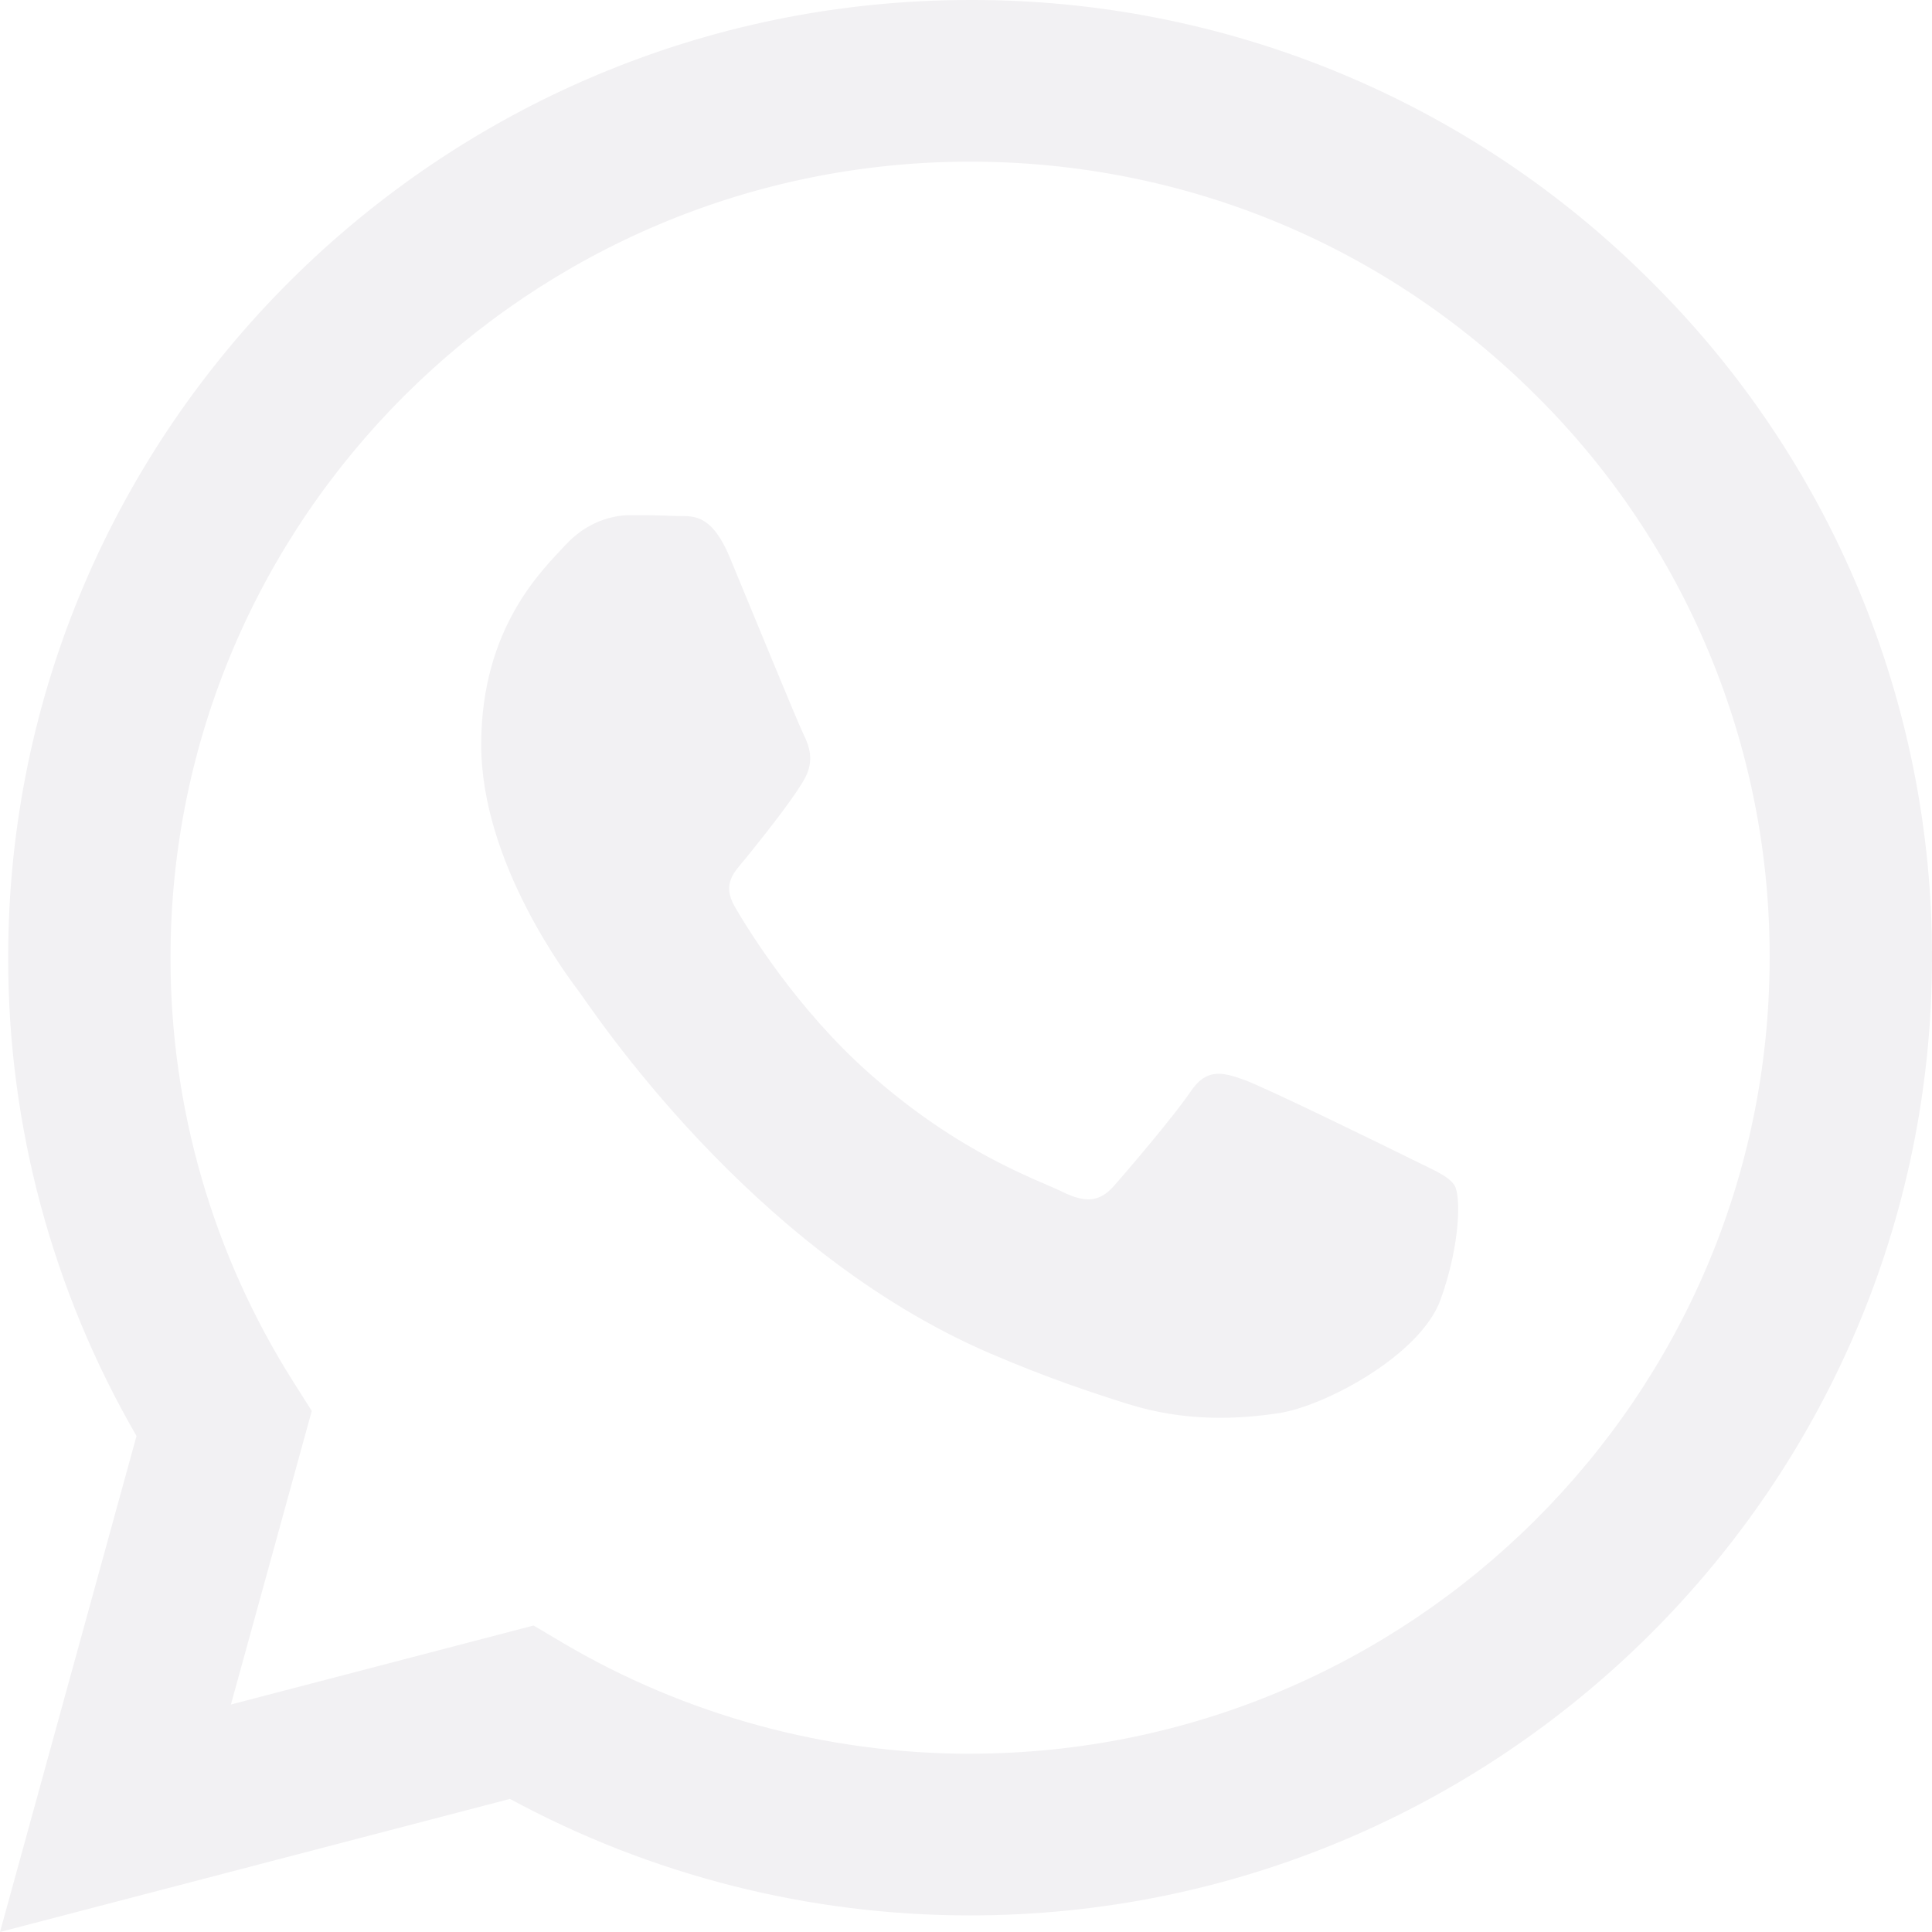
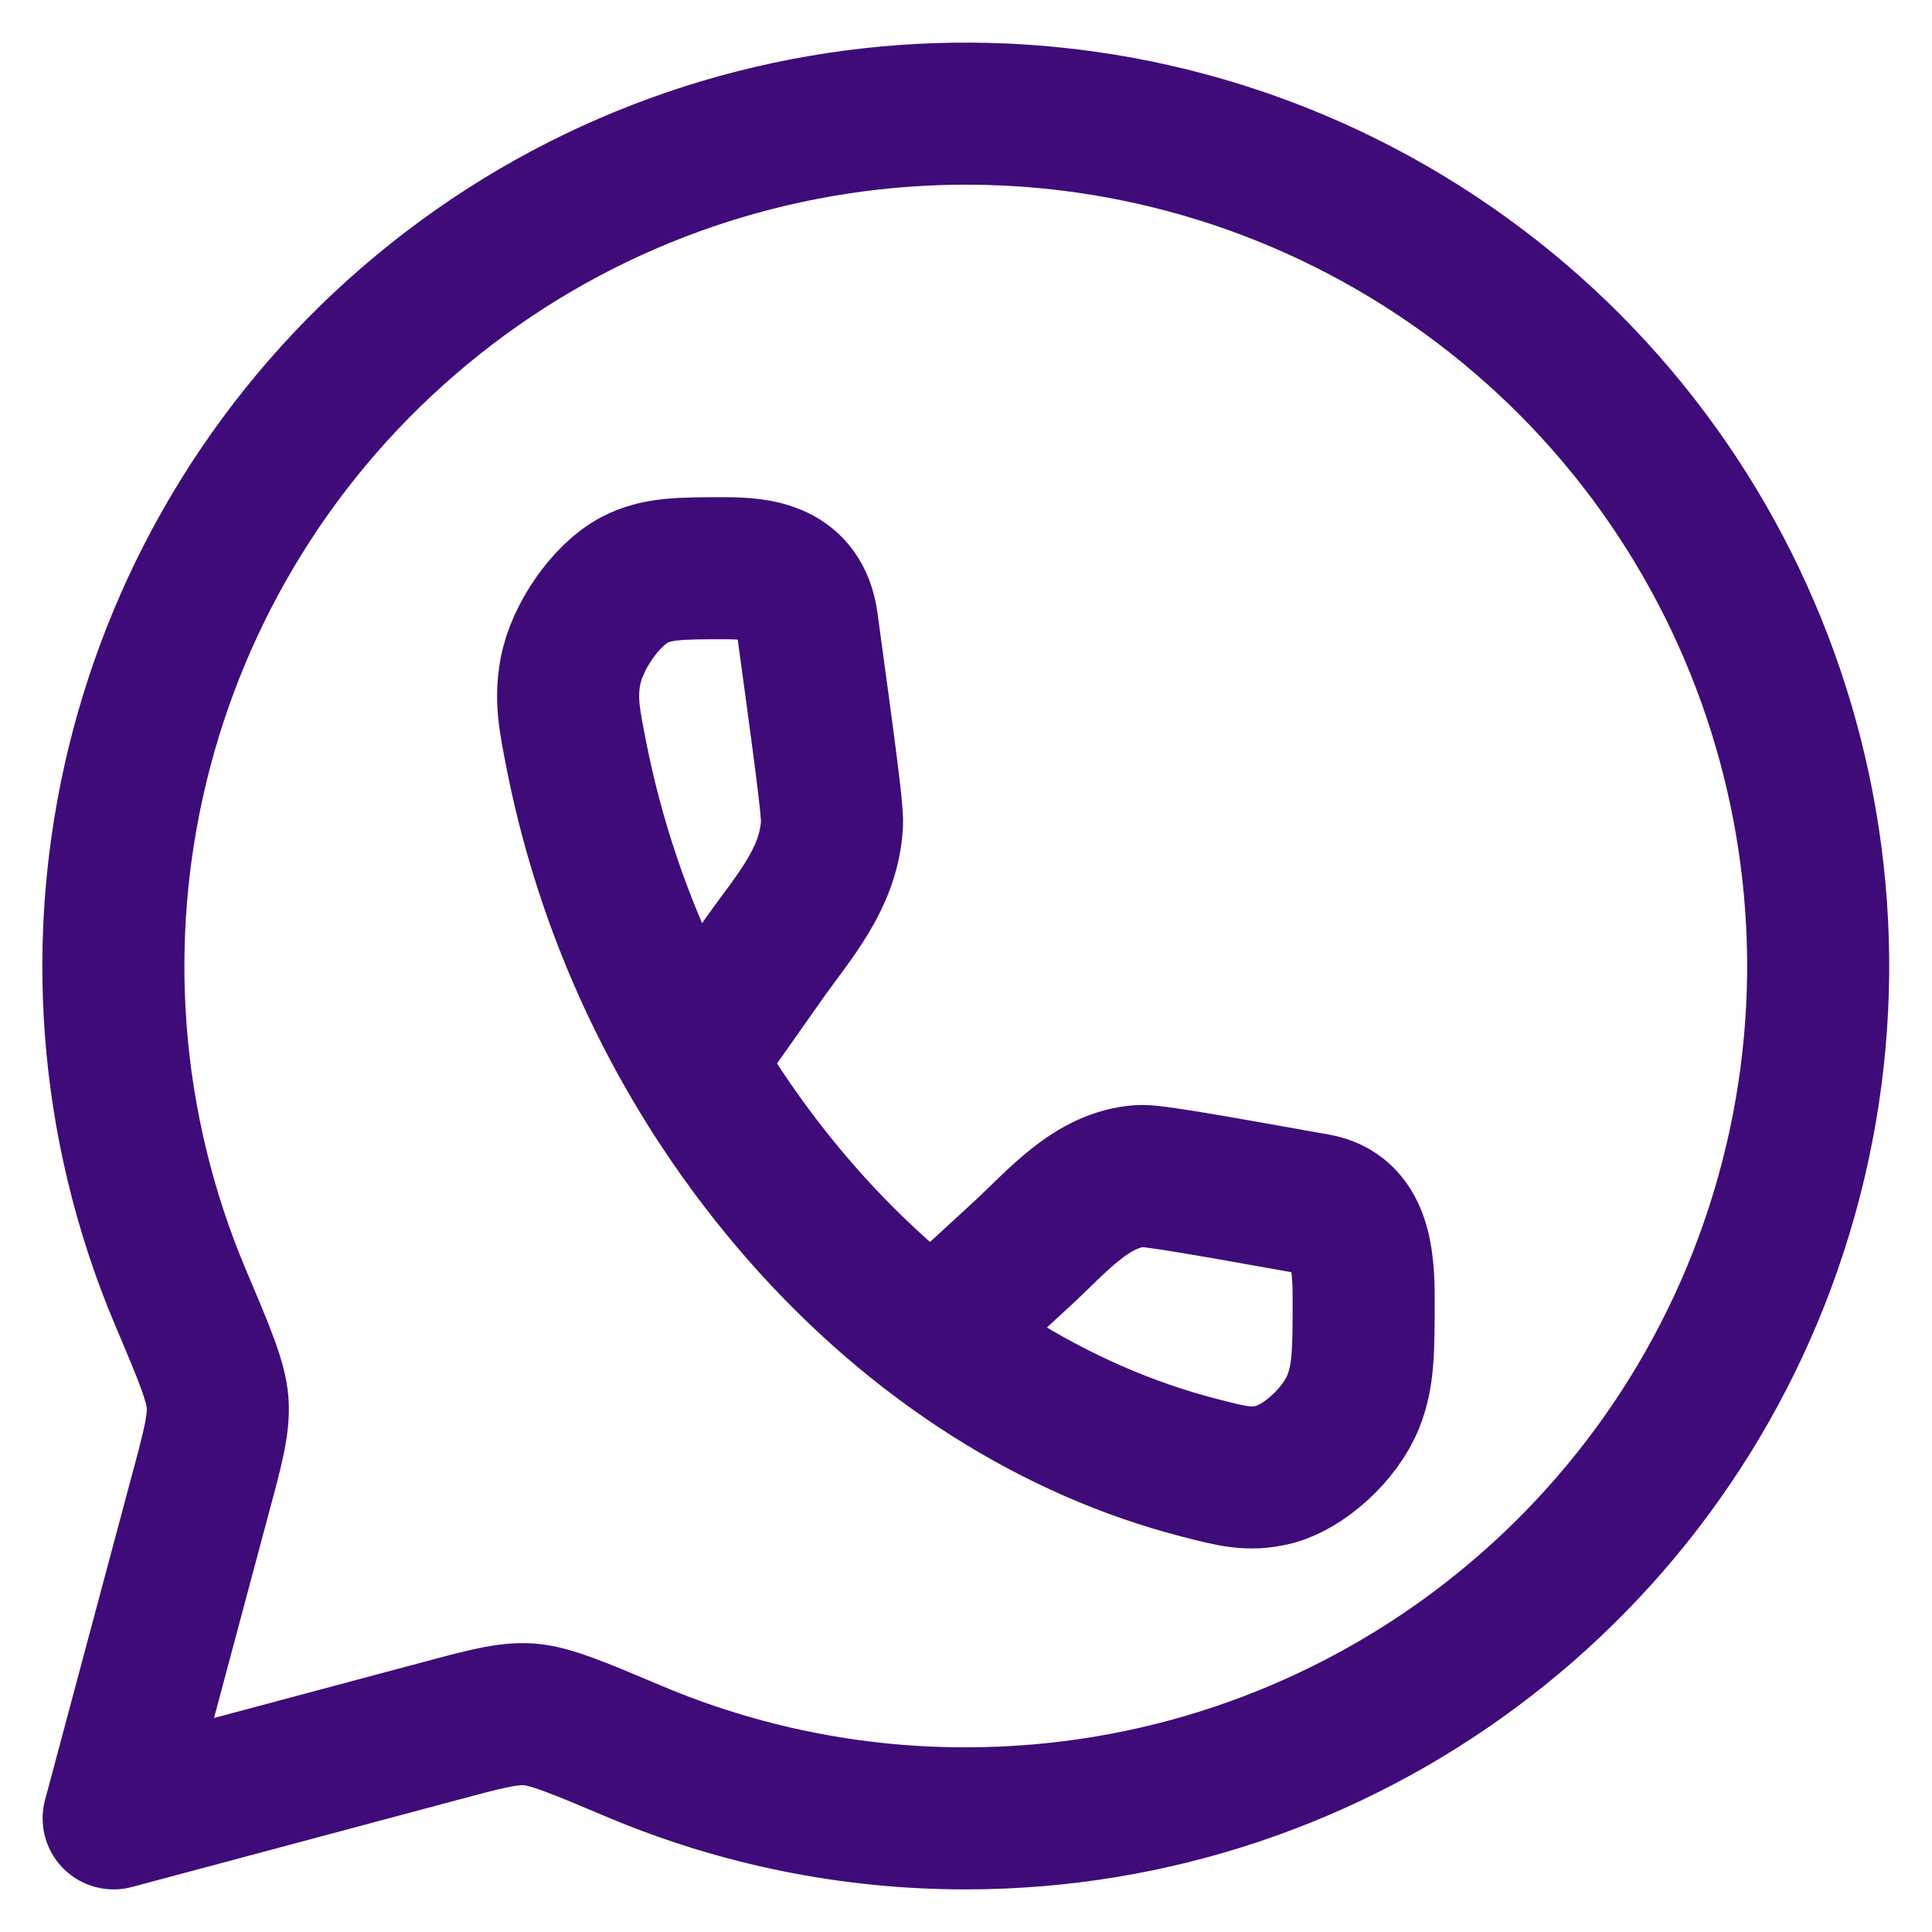
- <svg xmlns="http://www.w3.org/2000/svg" width="27" height="27" fill="none">
-   <path fill-rule="evenodd" clip-rule="evenodd" d="M23.066 3.924A13.389 13.389 0 0 0 13.556 0C6.146 0 .117 6.002.114 13.378a13.306 13.306 0 0 0 1.794 6.69L0 27l7.127-1.86a13.481 13.481 0 0 0 6.424 1.628h.006c7.409 0 13.44-6.002 13.443-13.38a13.265 13.265 0 0 0-3.934-9.464Zm-9.51 20.585h-.004c-2.005-.001-3.971-.538-5.687-1.55l-.408-.242-4.23 1.104 1.13-4.103-.266-.42a11.054 11.054 0 0 1-1.708-5.919c.002-6.131 5.015-11.12 11.178-11.12 2.985.002 5.79 1.16 7.9 3.262a11.028 11.028 0 0 1 3.27 7.867c-.003 6.132-5.016 11.12-11.175 11.12Zm6.13-8.33c-.336-.166-1.988-.975-2.296-1.087-.308-.111-.532-.167-.755.168-.225.334-.868 1.087-1.064 1.31-.196.223-.392.251-.728.084-.336-.167-1.418-.52-2.701-1.66-.999-.886-1.673-1.98-1.869-2.315-.196-.335-.002-.498.147-.682.364-.45.728-.92.84-1.144.112-.223.056-.418-.028-.585-.084-.168-.756-1.813-1.035-2.483-.273-.651-.55-.563-.756-.574a13.48 13.48 0 0 0-.644-.011c-.224 0-.588.083-.896.418-.308.335-1.176 1.143-1.176 2.789 0 1.645 1.204 3.235 1.372 3.458.168.223 2.369 3.6 5.738 5.048.802.345 1.427.55 1.915.704.805.255 1.537.219 2.116.133.646-.096 1.987-.81 2.267-1.59.28-.78.28-1.45.196-1.59-.084-.14-.308-.223-.643-.39Z" fill="#F2F1F3" />
+ <svg xmlns="http://www.w3.org/2000/svg" width="17" height="17" fill="none">
+   <path stroke="#3F0B79" stroke-linejoin="round" stroke-width="1.25" d="M8.5 16a7.5 7.5 0 1 0-6.912-4.584c.21.495.314.743.327.93.013.187-.042.393-.153.805L1 16l2.85-.762c.41-.11.617-.166.804-.153.187.013.435.118.93.327A7.476 7.476 0 0 0 8.5 16Z" />
+   <path stroke="#3F0B79" stroke-width="1.25" d="m6.112 9.302.61-.866c.256-.364.574-.704.599-1.19.006-.122-.07-.673-.22-1.774C7.04 5.039 6.688 5 6.38 5c-.399 0-.598 0-.797.103-.25.131-.507.499-.564.807-.044.244-.011.412.055.747a8.666 8.666 0 0 0 1.969 4.007c1.025 1.172 2.258 1.928 3.506 2.25.294.076.44.114.654.063.27-.065.591-.359.705-.645.091-.227.091-.455.091-.91 0-.35-.034-.755-.413-.823-.964-.172-1.445-.258-1.553-.251-.425.028-.722.391-1.04.685l-.758.697" />
</svg>
